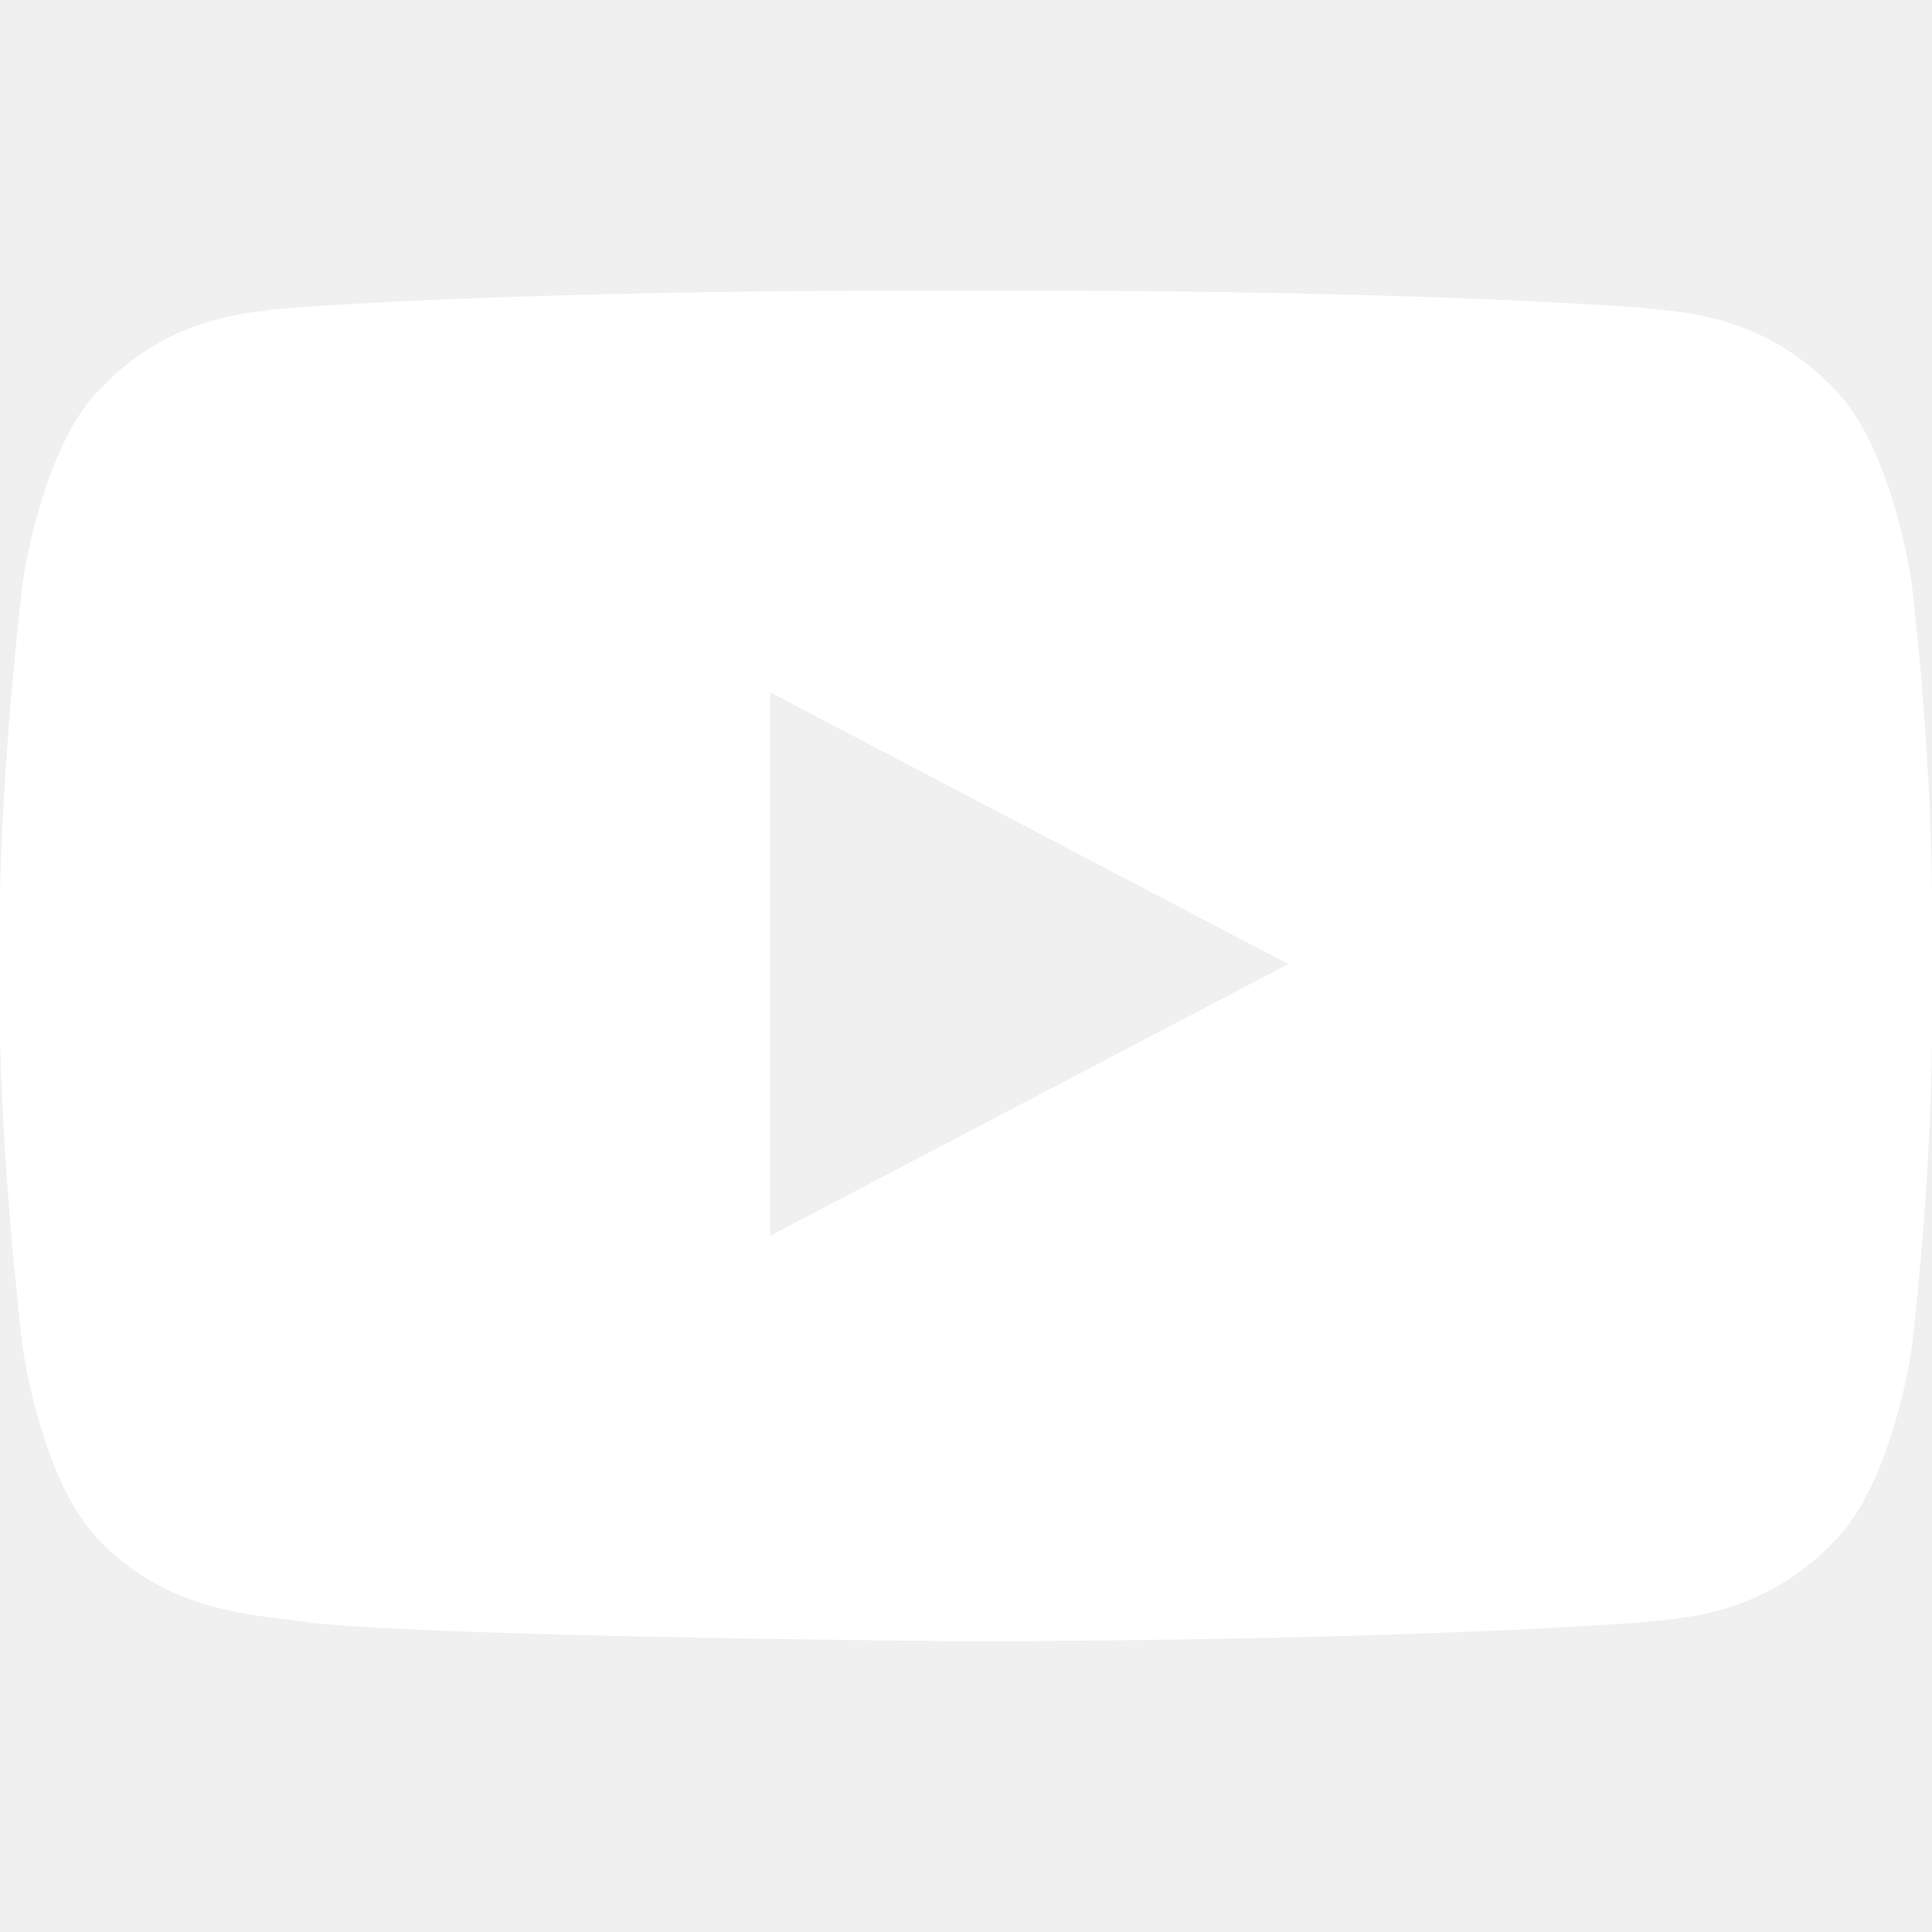
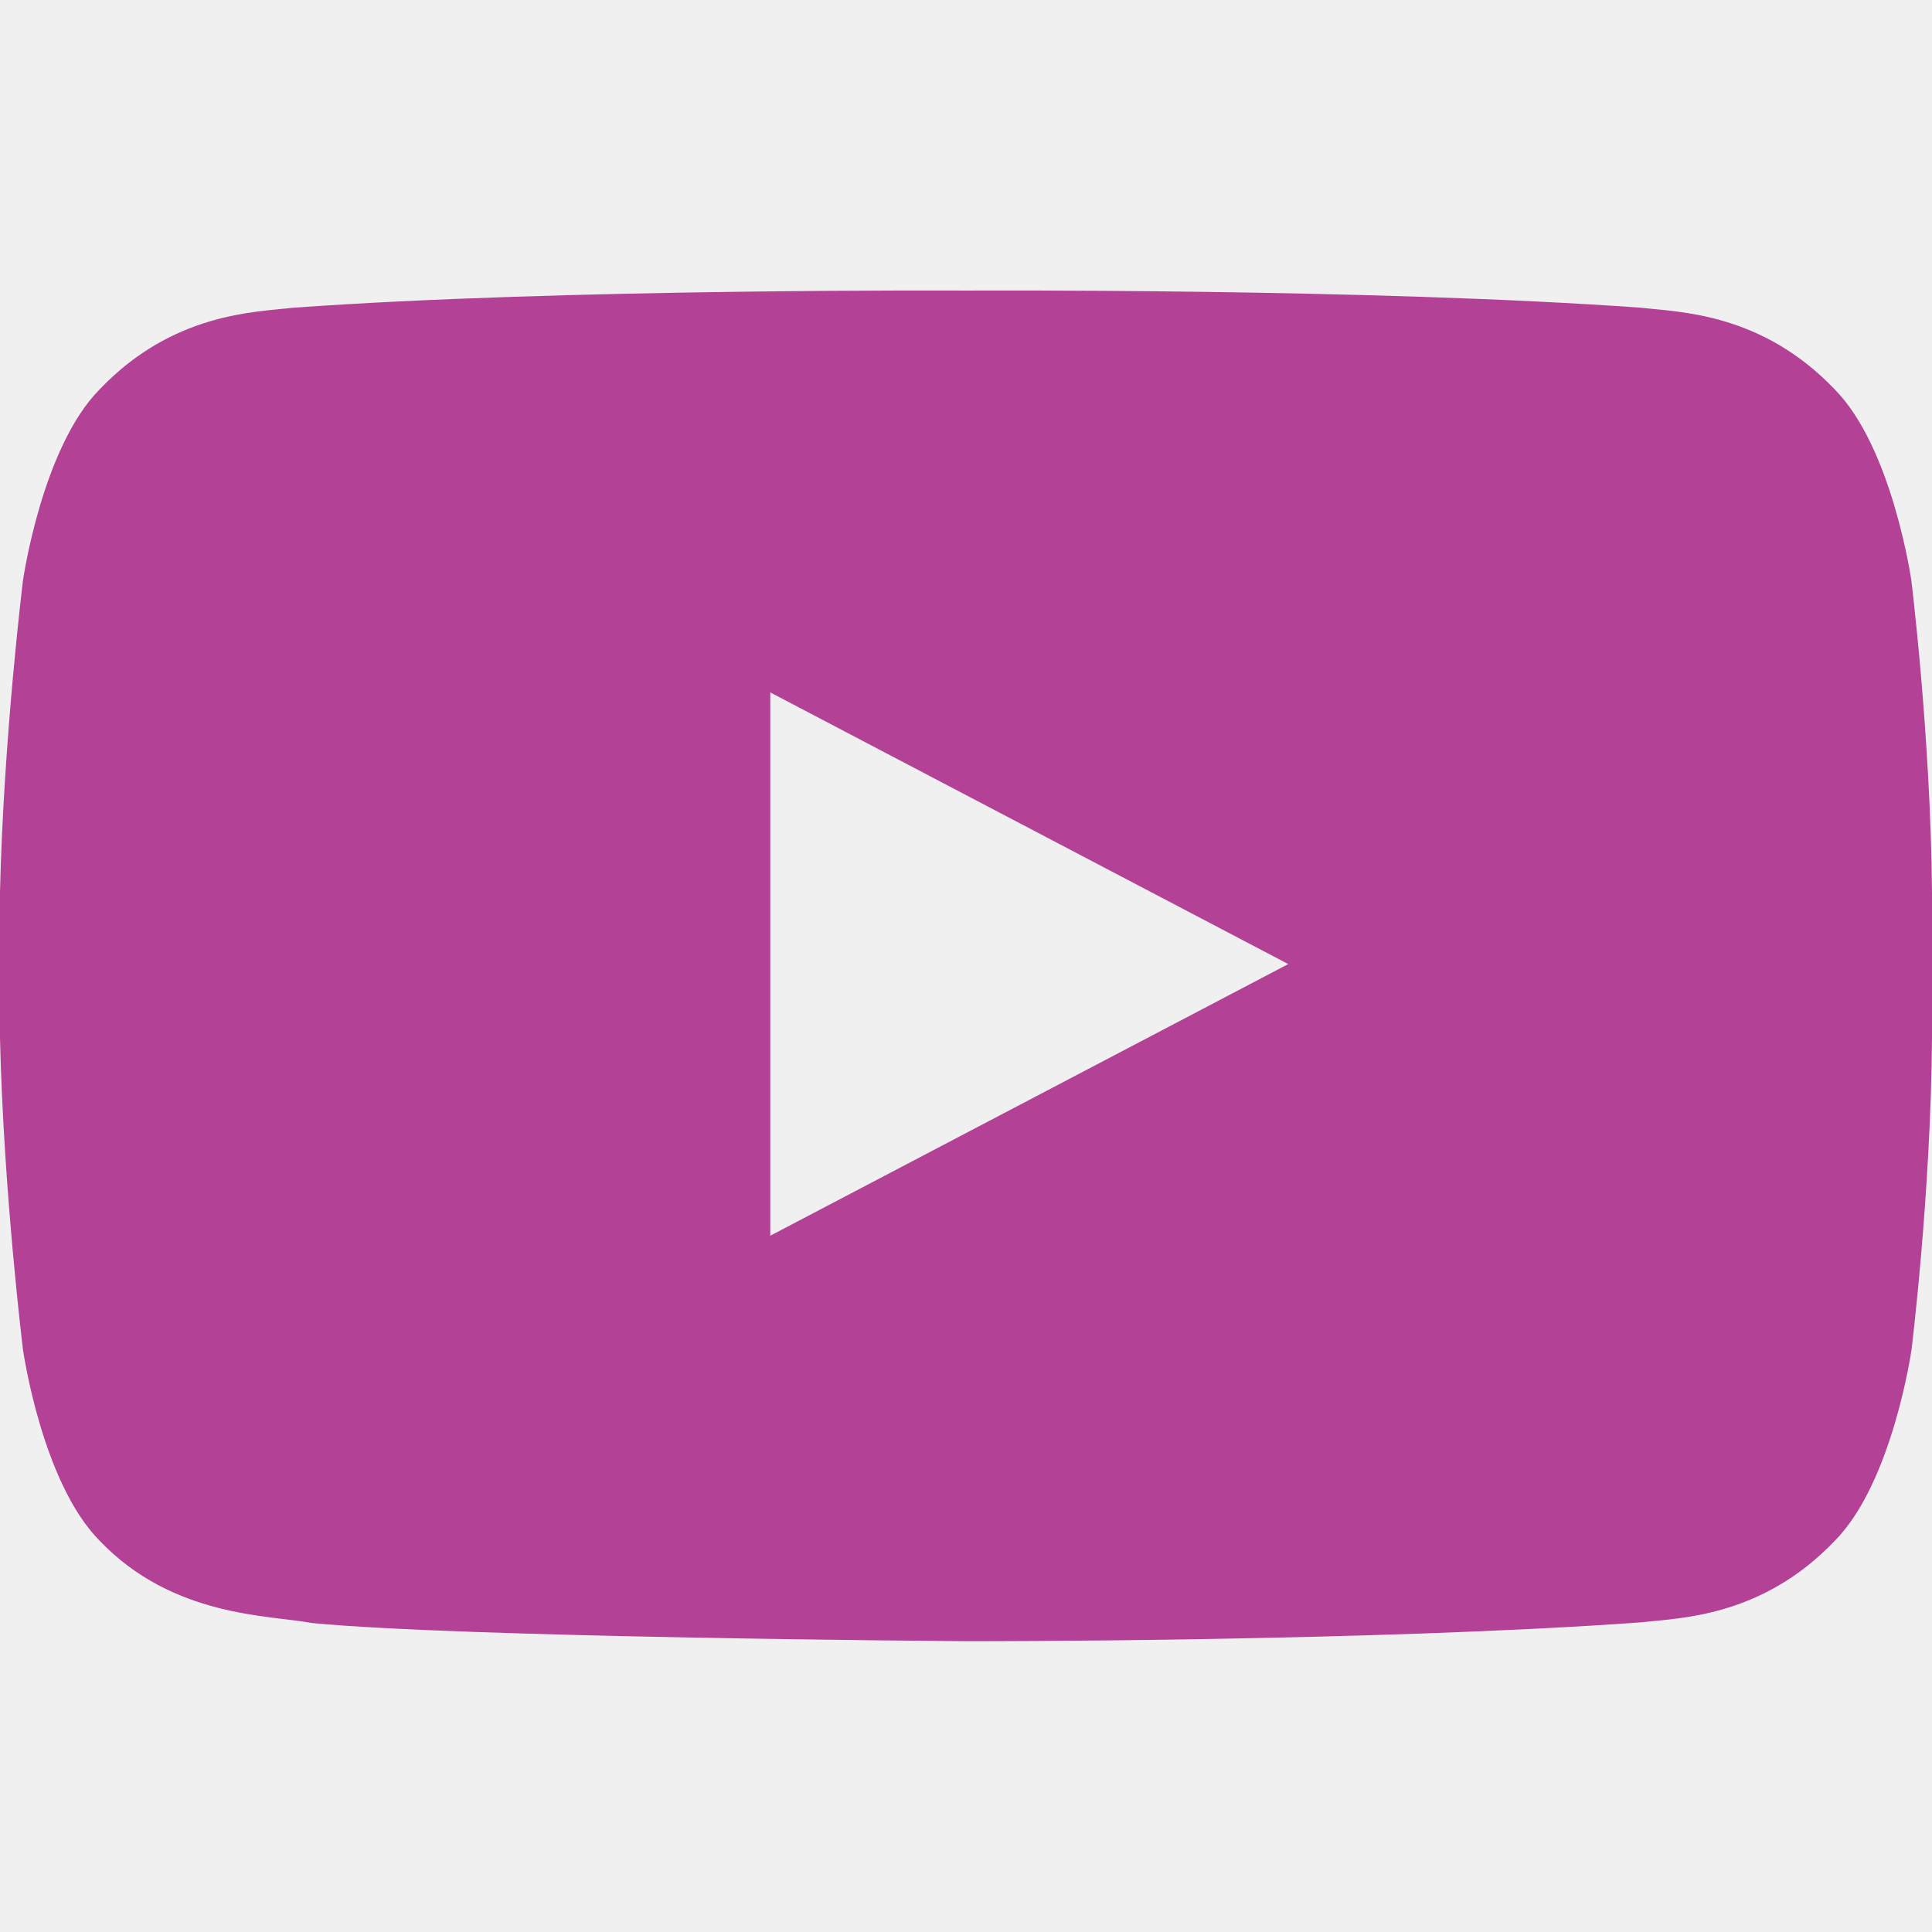
<svg xmlns="http://www.w3.org/2000/svg" version="1.1" id="Layer_1" x="0px" y="0px" viewBox="0 0 1000 1000" style="enable-background:new 0 0 1000 1000;" xml:space="preserve">
-   <path fill="#fff" d="M989.3,300.4c0,0-9.8-68.7-39.7-98.9c-37.9-39.7-80.4-39.9-99.9-42.2c-139.6-10.1-349.1-8.9-349.1-8.9s-209.6-1.2-349.1,8.9  c-19.5,2.3-62,2.5-99.9,42.2c-29.9,30.2-39.7,98.9-39.7,98.9S1.9,381,0,461.7v75.6c1.9,80.7,11.9,161.3,11.9,161.3  s9.7,68.7,39.7,98.9c37.9,39.7,87.8,38.4,110,42.6c78.4,7.5,330.2,9.3,338.9,9.4c0.1,0,209.8,0.3,349.3-9.8  c19.5-2.3,62-2.5,99.9-42.2c29.9-30.2,39.7-98.9,39.7-98.9s10-80.7,10.6-161.3v-75.6C999.3,381,989.3,300.4,989.3,300.4z   M398.7,639.6V358.4L666.8,499L398.7,639.6z" />
+   <path fill="#b34296" d="M989.3,300.4c0,0-9.8-68.7-39.7-98.9c-37.9-39.7-80.4-39.9-99.9-42.2c-139.6-10.1-349.1-8.9-349.1-8.9s-209.6-1.2-349.1,8.9  c-19.5,2.3-62,2.5-99.9,42.2c-29.9,30.2-39.7,98.9-39.7,98.9S1.9,381,0,461.7v75.6c1.9,80.7,11.9,161.3,11.9,161.3  s9.7,68.7,39.7,98.9c37.9,39.7,87.8,38.4,110,42.6c78.4,7.5,330.2,9.3,338.9,9.4c0.1,0,209.8,0.3,349.3-9.8  c19.5-2.3,62-2.5,99.9-42.2c29.9-30.2,39.7-98.9,39.7-98.9s10-80.7,10.6-161.3v-75.6C999.3,381,989.3,300.4,989.3,300.4z   M398.7,639.6V358.4L666.8,499L398.7,639.6z" />
</svg>
